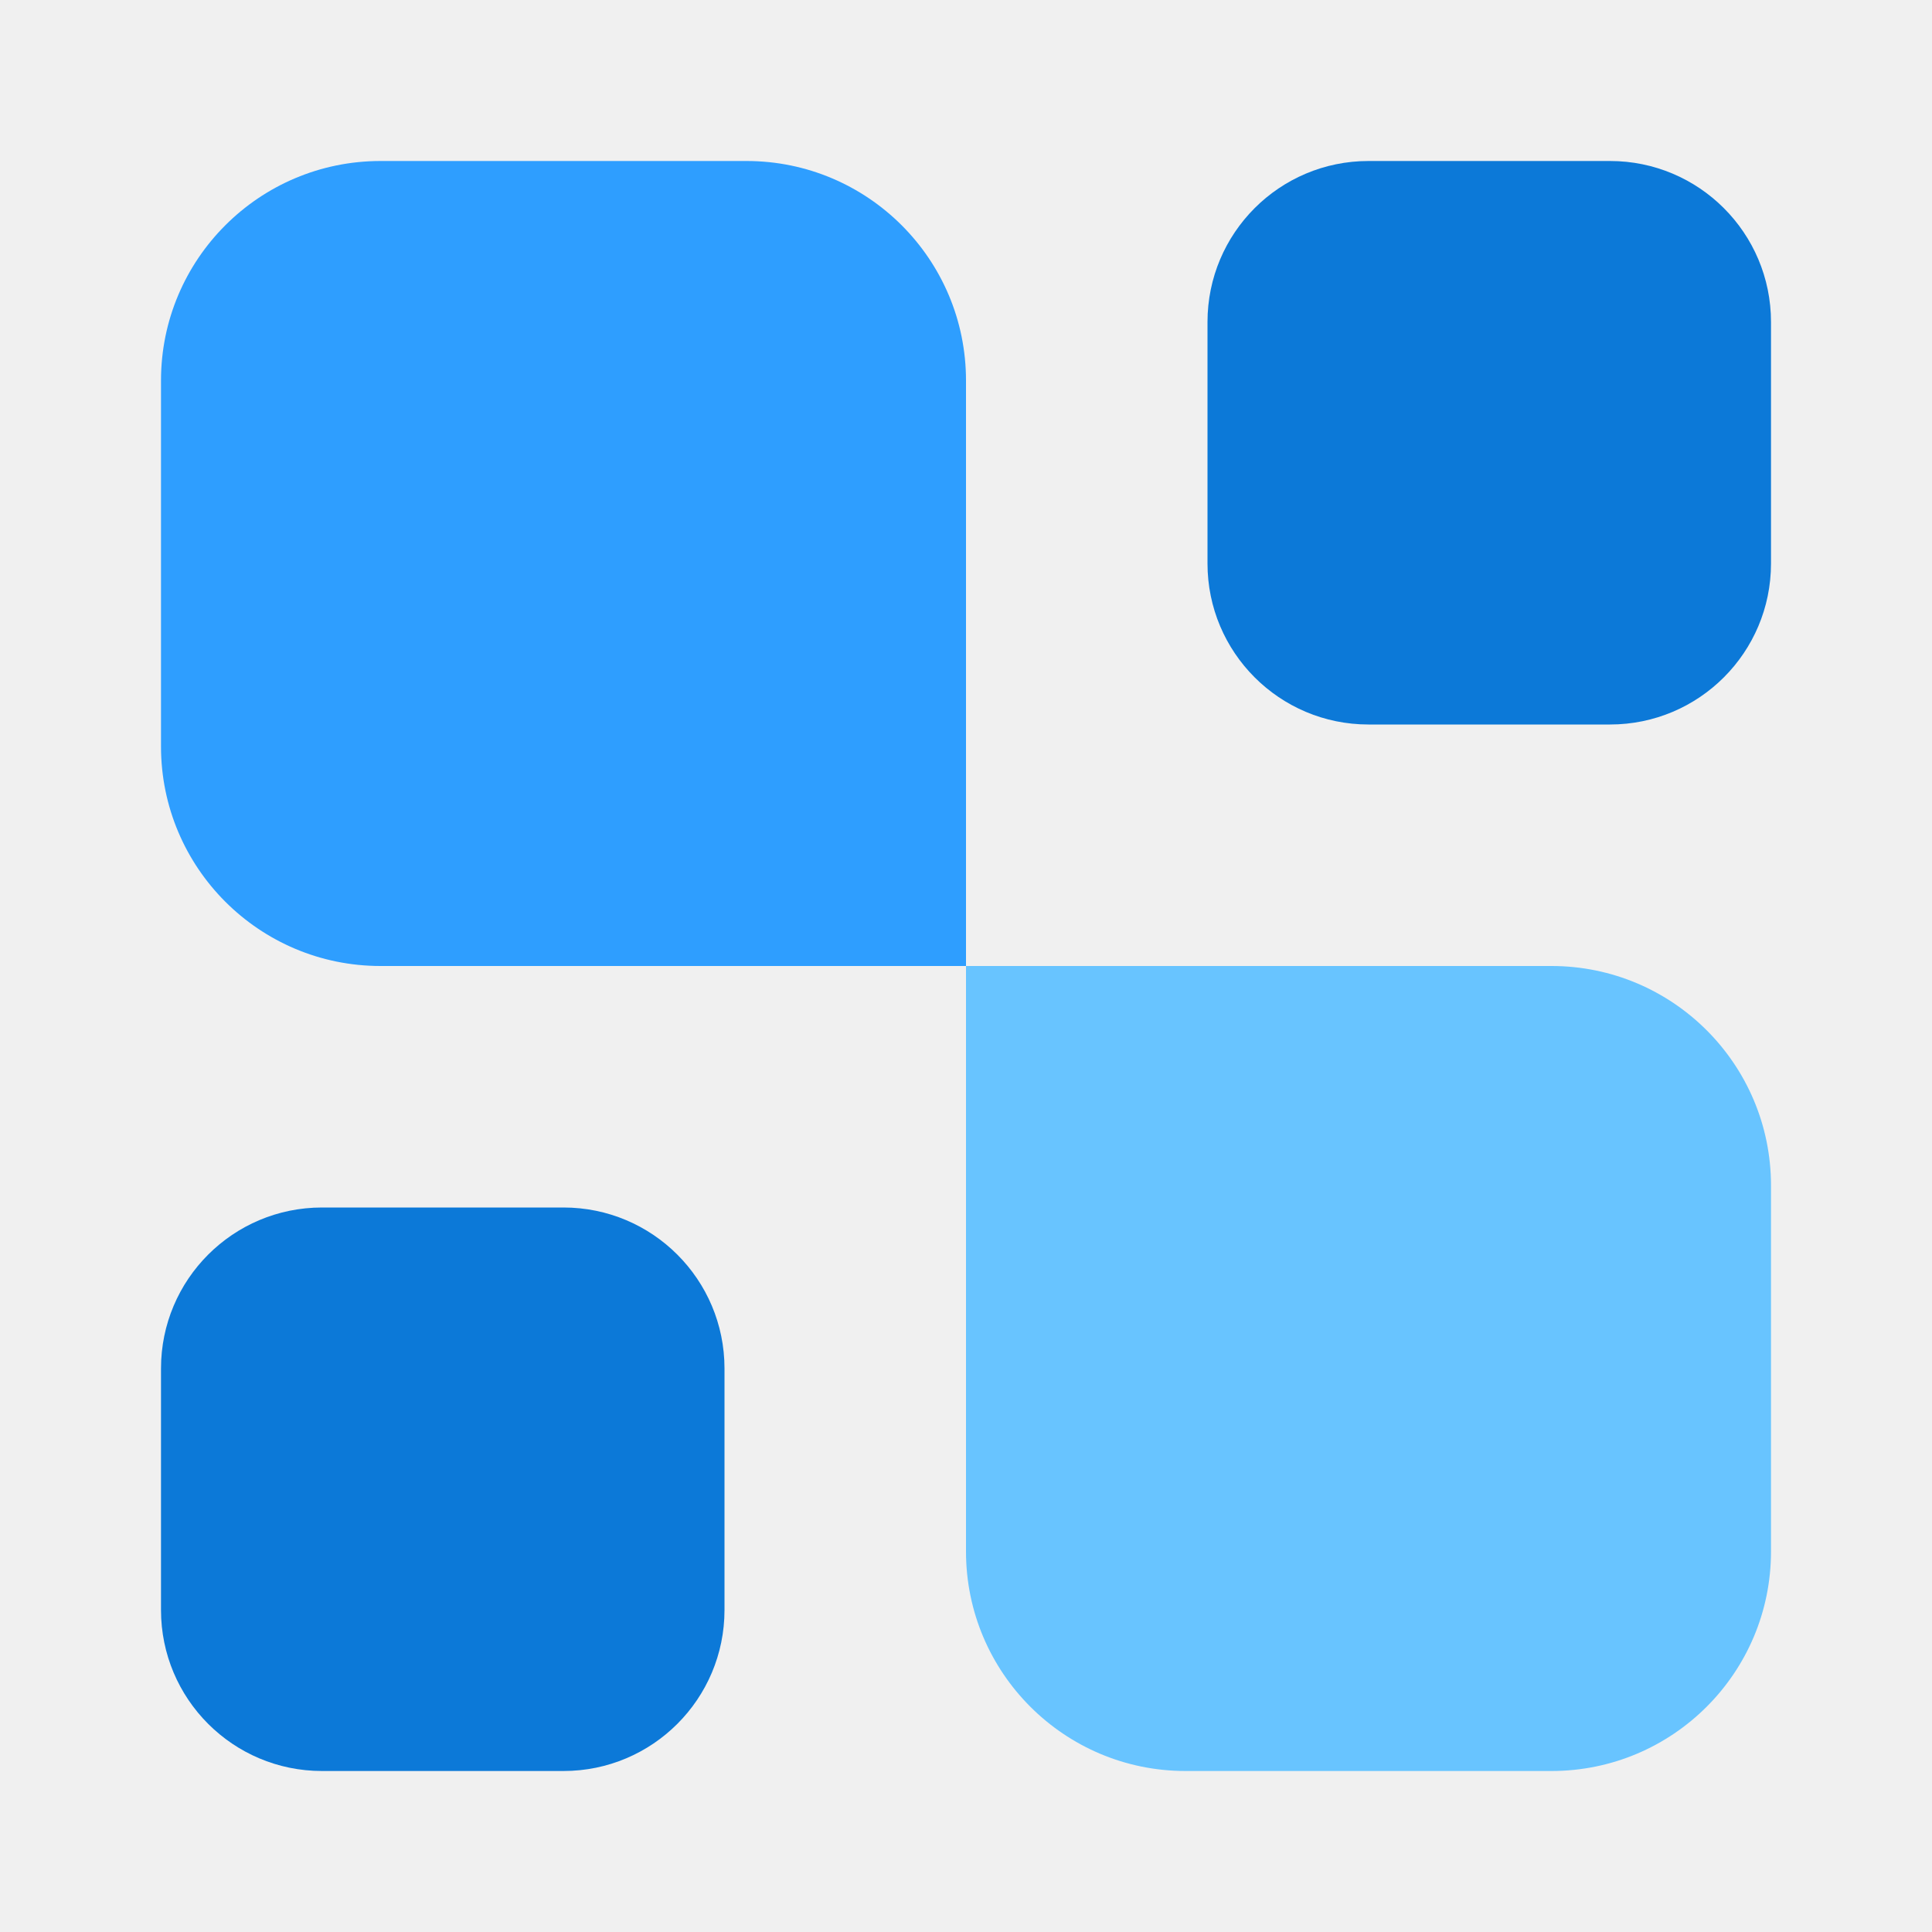
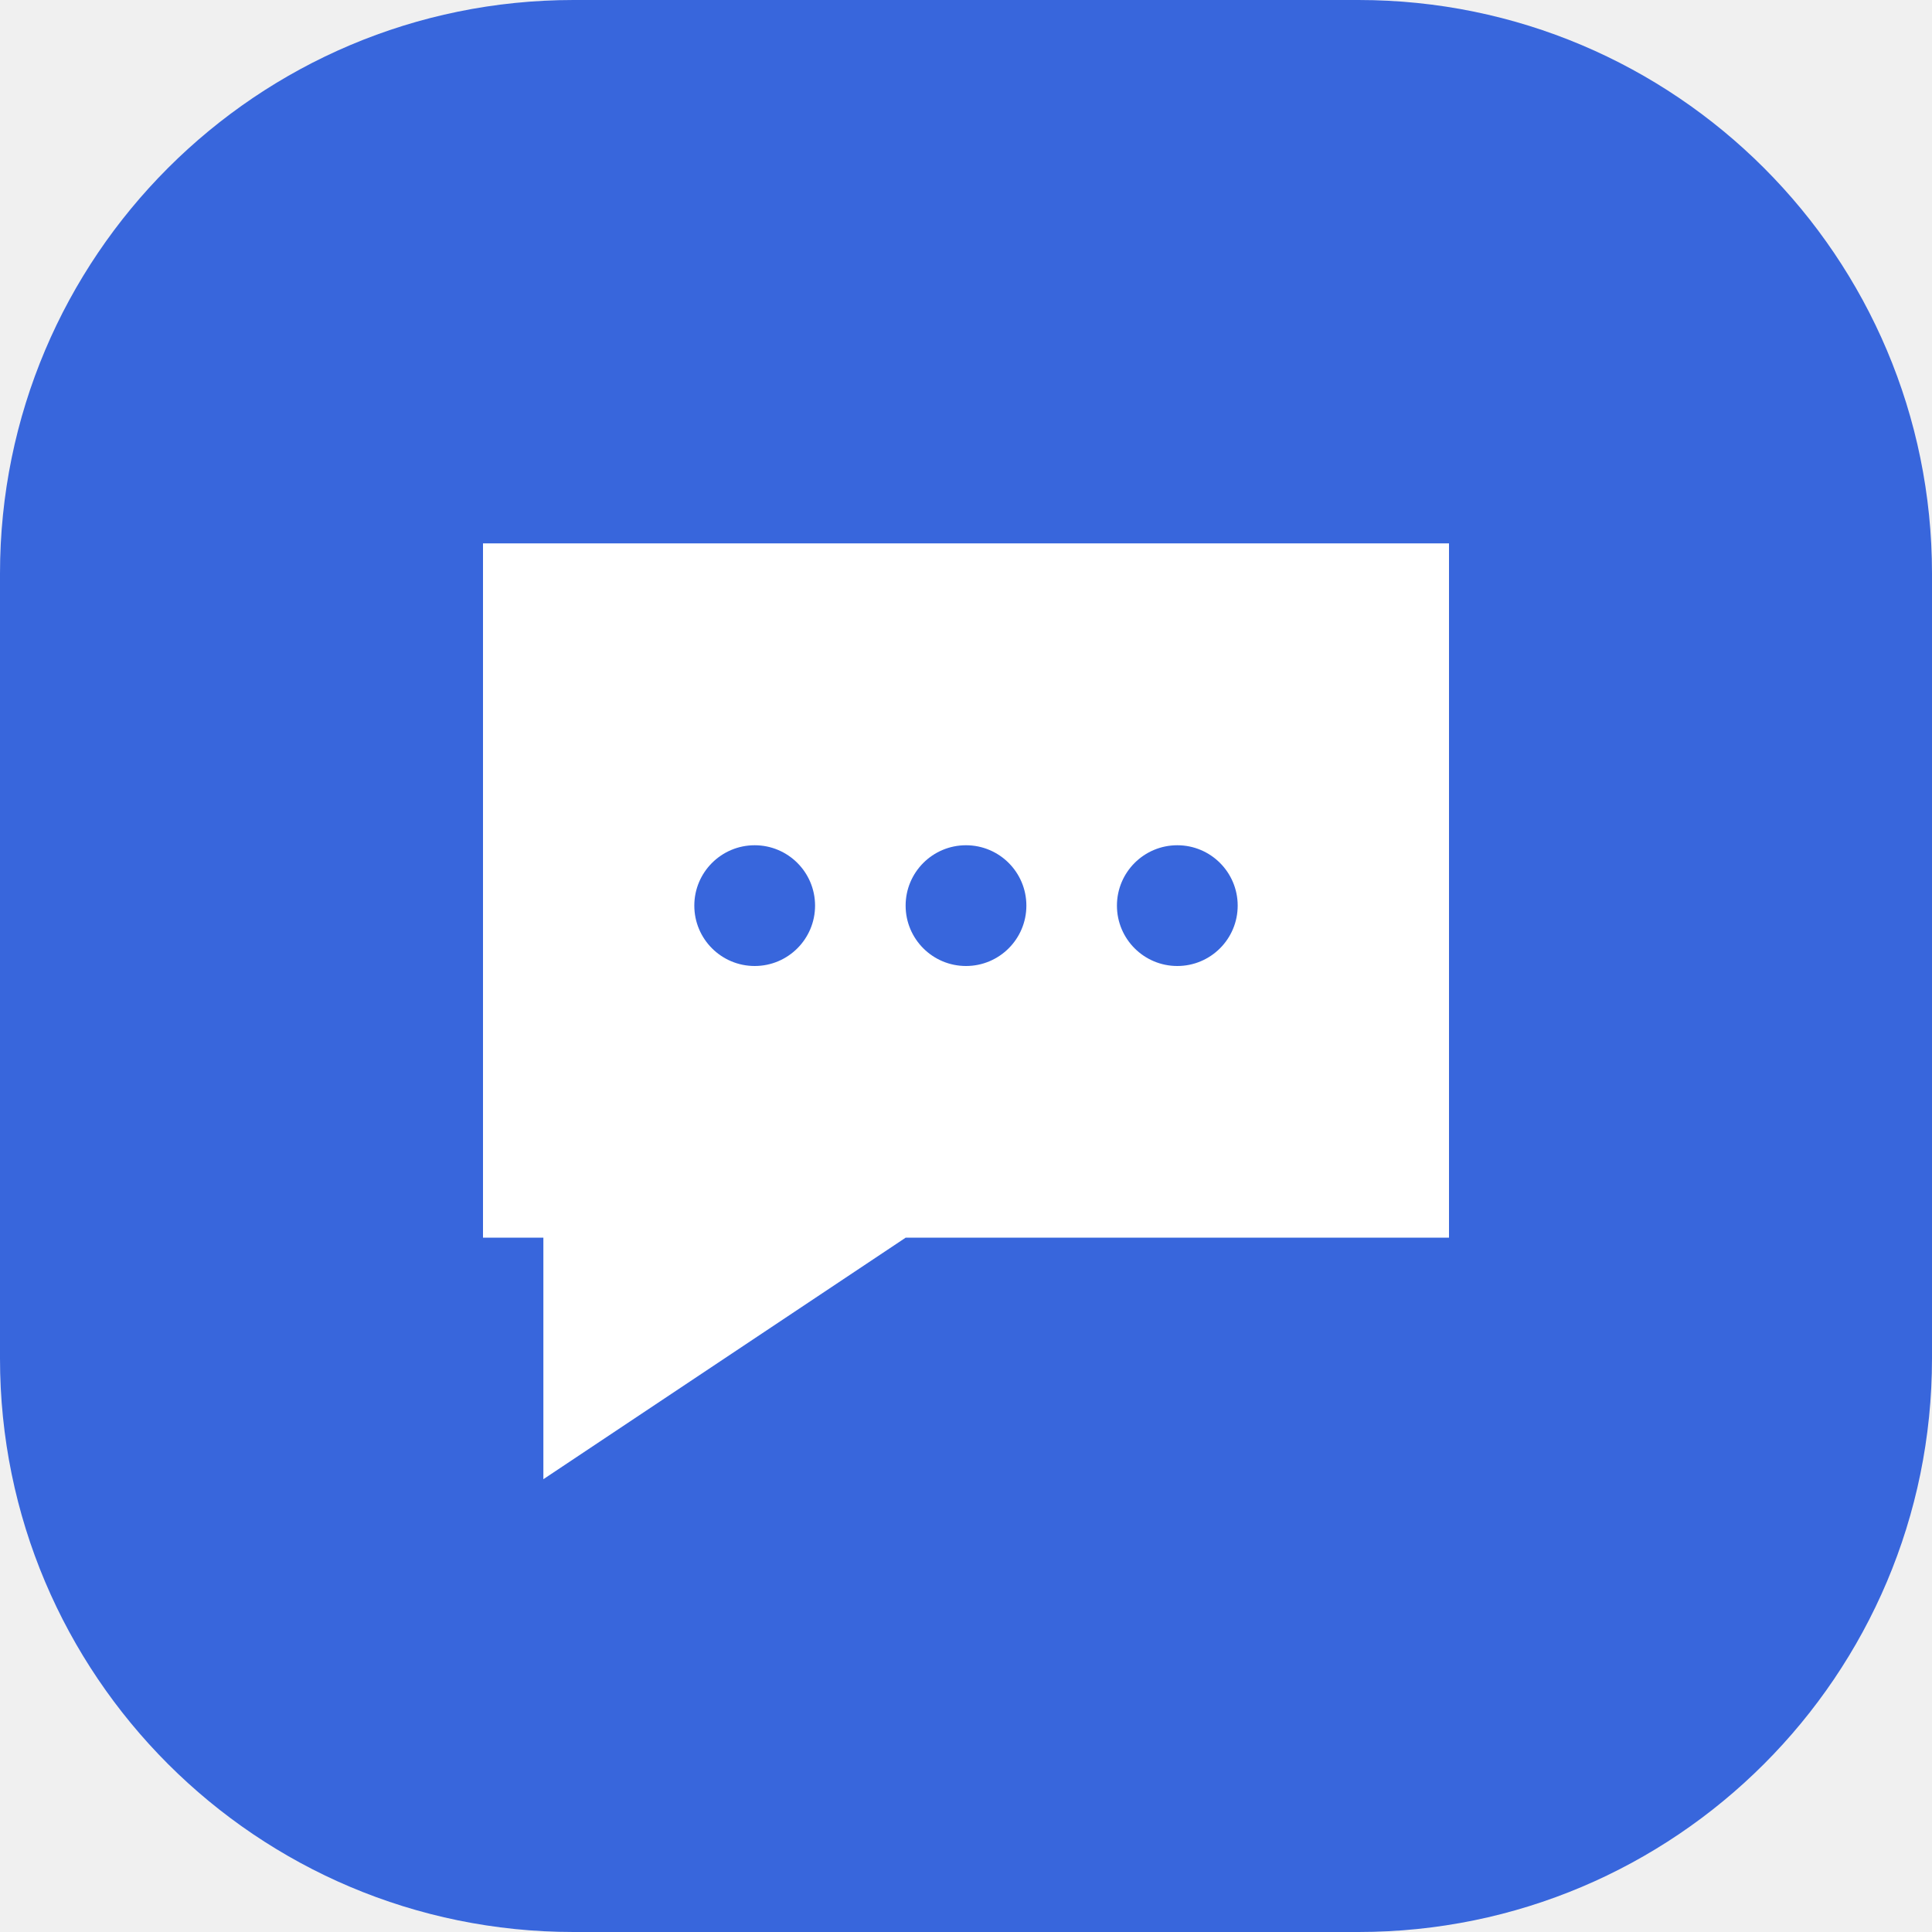
- <svg xmlns="http://www.w3.org/2000/svg" width="24" height="24" viewBox="0 0 24 24" fill="none">
-   <path d="M22 19.273C22 20.779 20.779 22 19.273 22H14.727C13.221 22 12 20.779 12 19.273V12H19.273C20.779 12 22 13.221 22 14.727V19.273Z" fill="#68C4FF" />
-   <path d="M20 2C21.105 2 22 2.895 22 4V7C22 8.105 21.105 9 20 9H17C15.895 9 15 8.105 15 7V4C15 2.895 15.895 2 17 2H20Z" fill="#0C79D8" />
-   <path d="M7 15C8.105 15 9 15.895 9 17V20C9 21.105 8.105 22 7 22H4C2.895 22 2 21.105 2 20V17C2 15.895 2.895 15 4 15H7Z" fill="#0C79D8" />
-   <path d="M12 12H4.727C3.221 12 2 10.779 2 9.273V4.727C2 3.221 3.221 2 4.727 2H9.273C10.779 2 12 3.221 12 4.727V12Z" fill="#2E9EFF" />
+ <svg xmlns="http://www.w3.org/2000/svg" viewBox="0 0 64 64">
+   <rect width="64" height="64" rx="19" fill="#3866dc" />
+   <path d="M16 18h32v23H30L18 49V41h-2z" fill="white" />
+   <circle cx="25" cy="30" r="2" fill="#3866dc" />
+   <circle cx="32" cy="30" r="2" fill="#3866dc" />
+   <circle cx="39" cy="30" r="2" fill="#3866dc" />
</svg>
